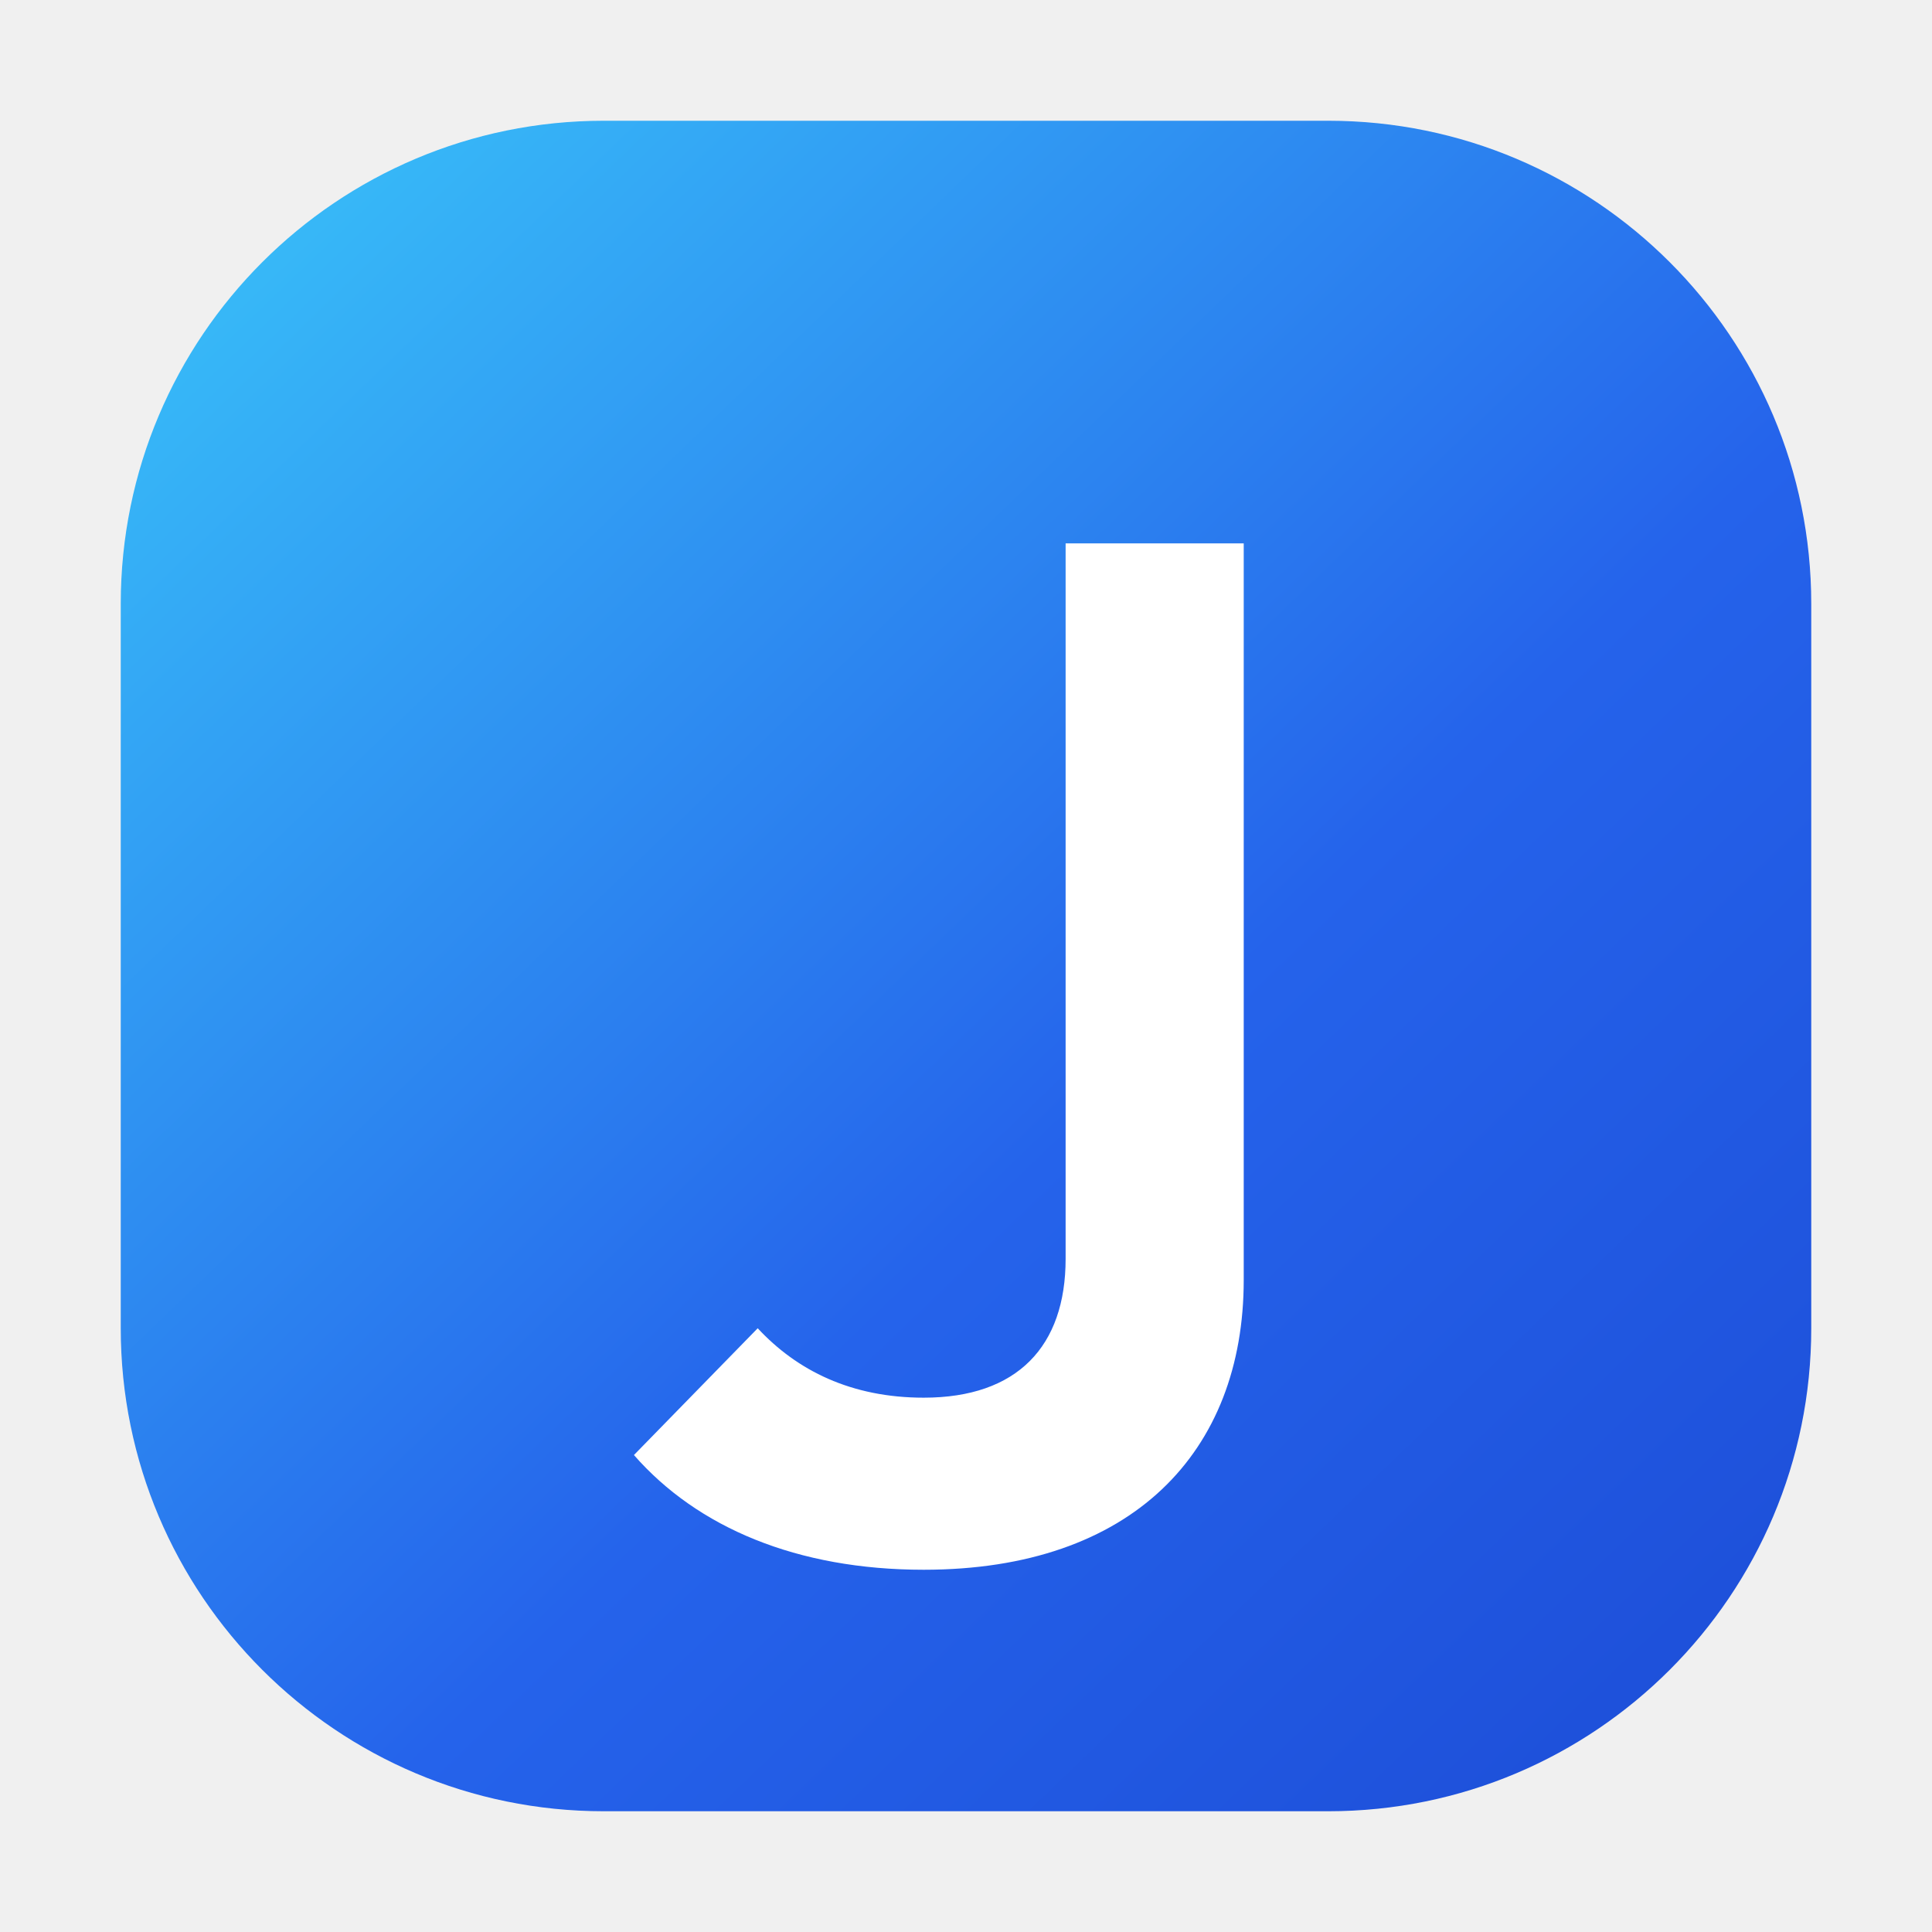
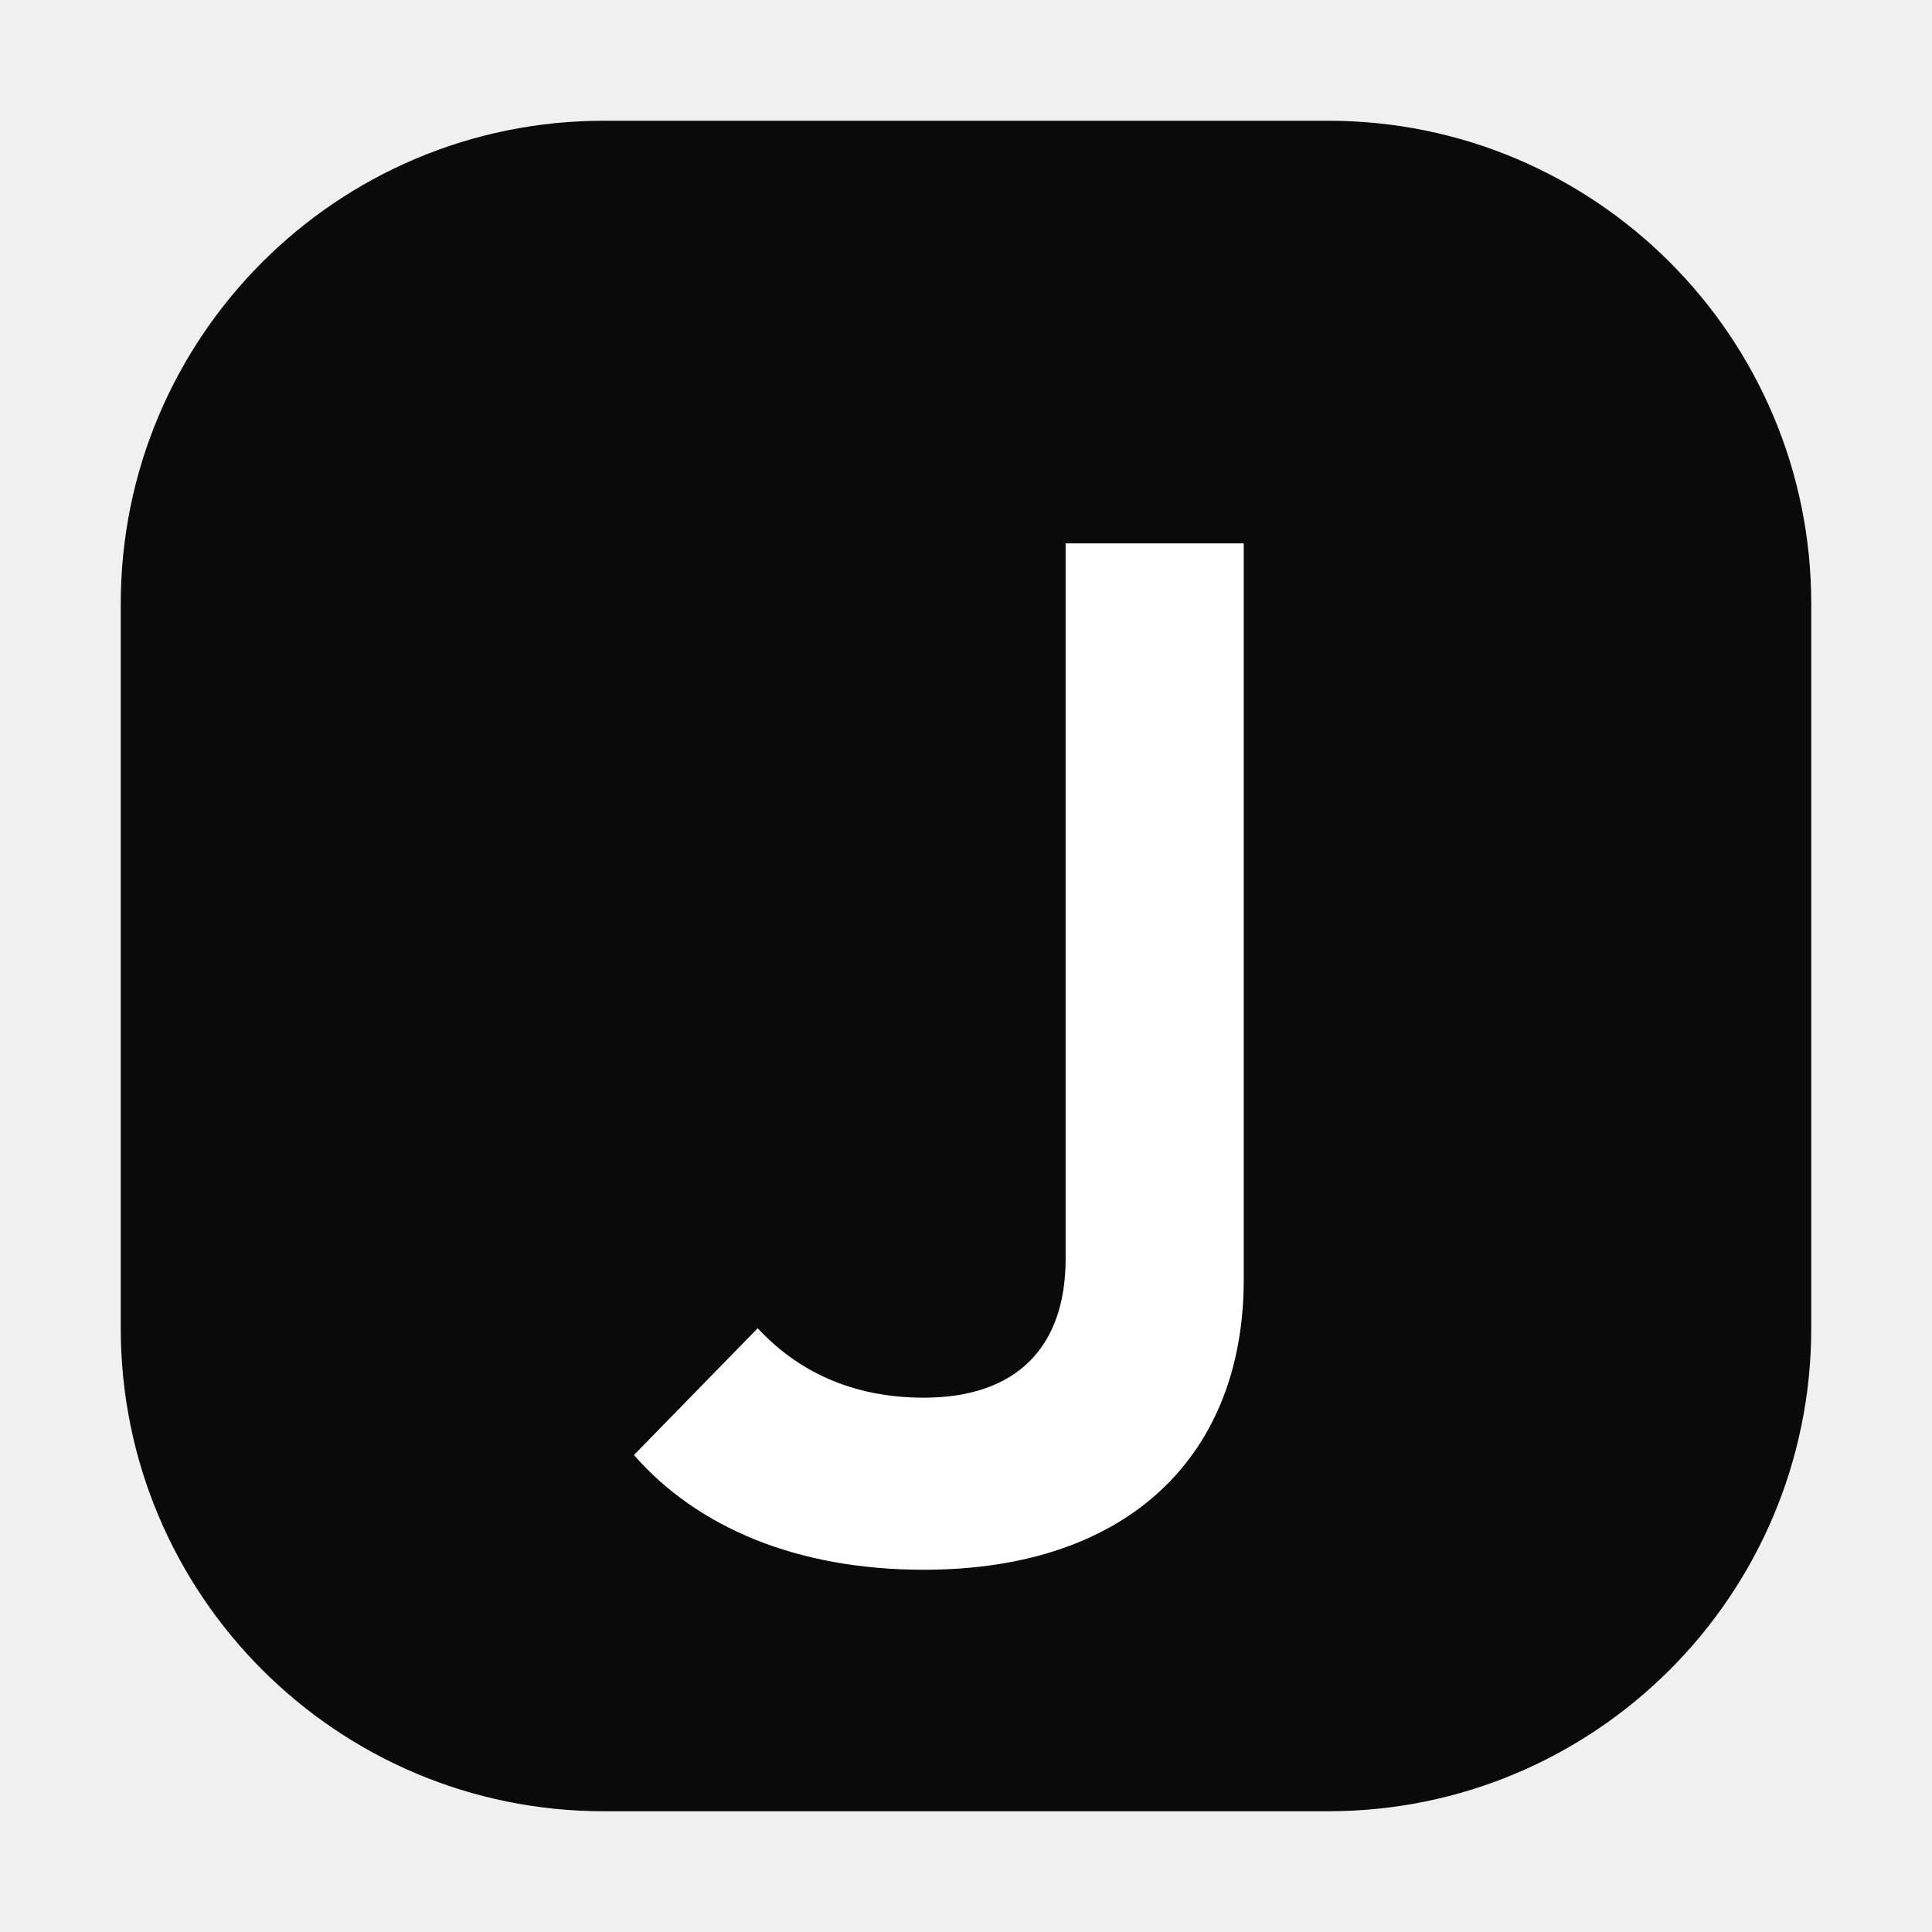
<svg xmlns="http://www.w3.org/2000/svg" viewBox="0 0 64 64" fill="none">
-   <defs>
-     <linearGradient id="bg" x1="8" y1="6" x2="58" y2="58" gradientUnits="userSpaceOnUse">
-       <stop stop-color="#38BDF8" />
-       <stop offset="0.58" stop-color="#2563EB" />
-       <stop offset="1" stop-color="#1D4ED8" />
-     </linearGradient>
-   </defs>
-   <rect x="4" y="4" width="56" height="56" rx="16" fill="url(#bg)" />
+   <rect x="4" y="4" width="56" height="56" rx="16" fill="#0A0A0A" />
  <path d="M41.2 18v24.4c0 5.7-3.7 9.6-10.6 9.6-4.2 0-7.5-1.4-9.6-3.8l4.1-4.2c1.3 1.4 3.1 2.3 5.5 2.3 3.1 0 4.7-1.7 4.7-4.6V18h5.9z" fill="white" />
</svg>
